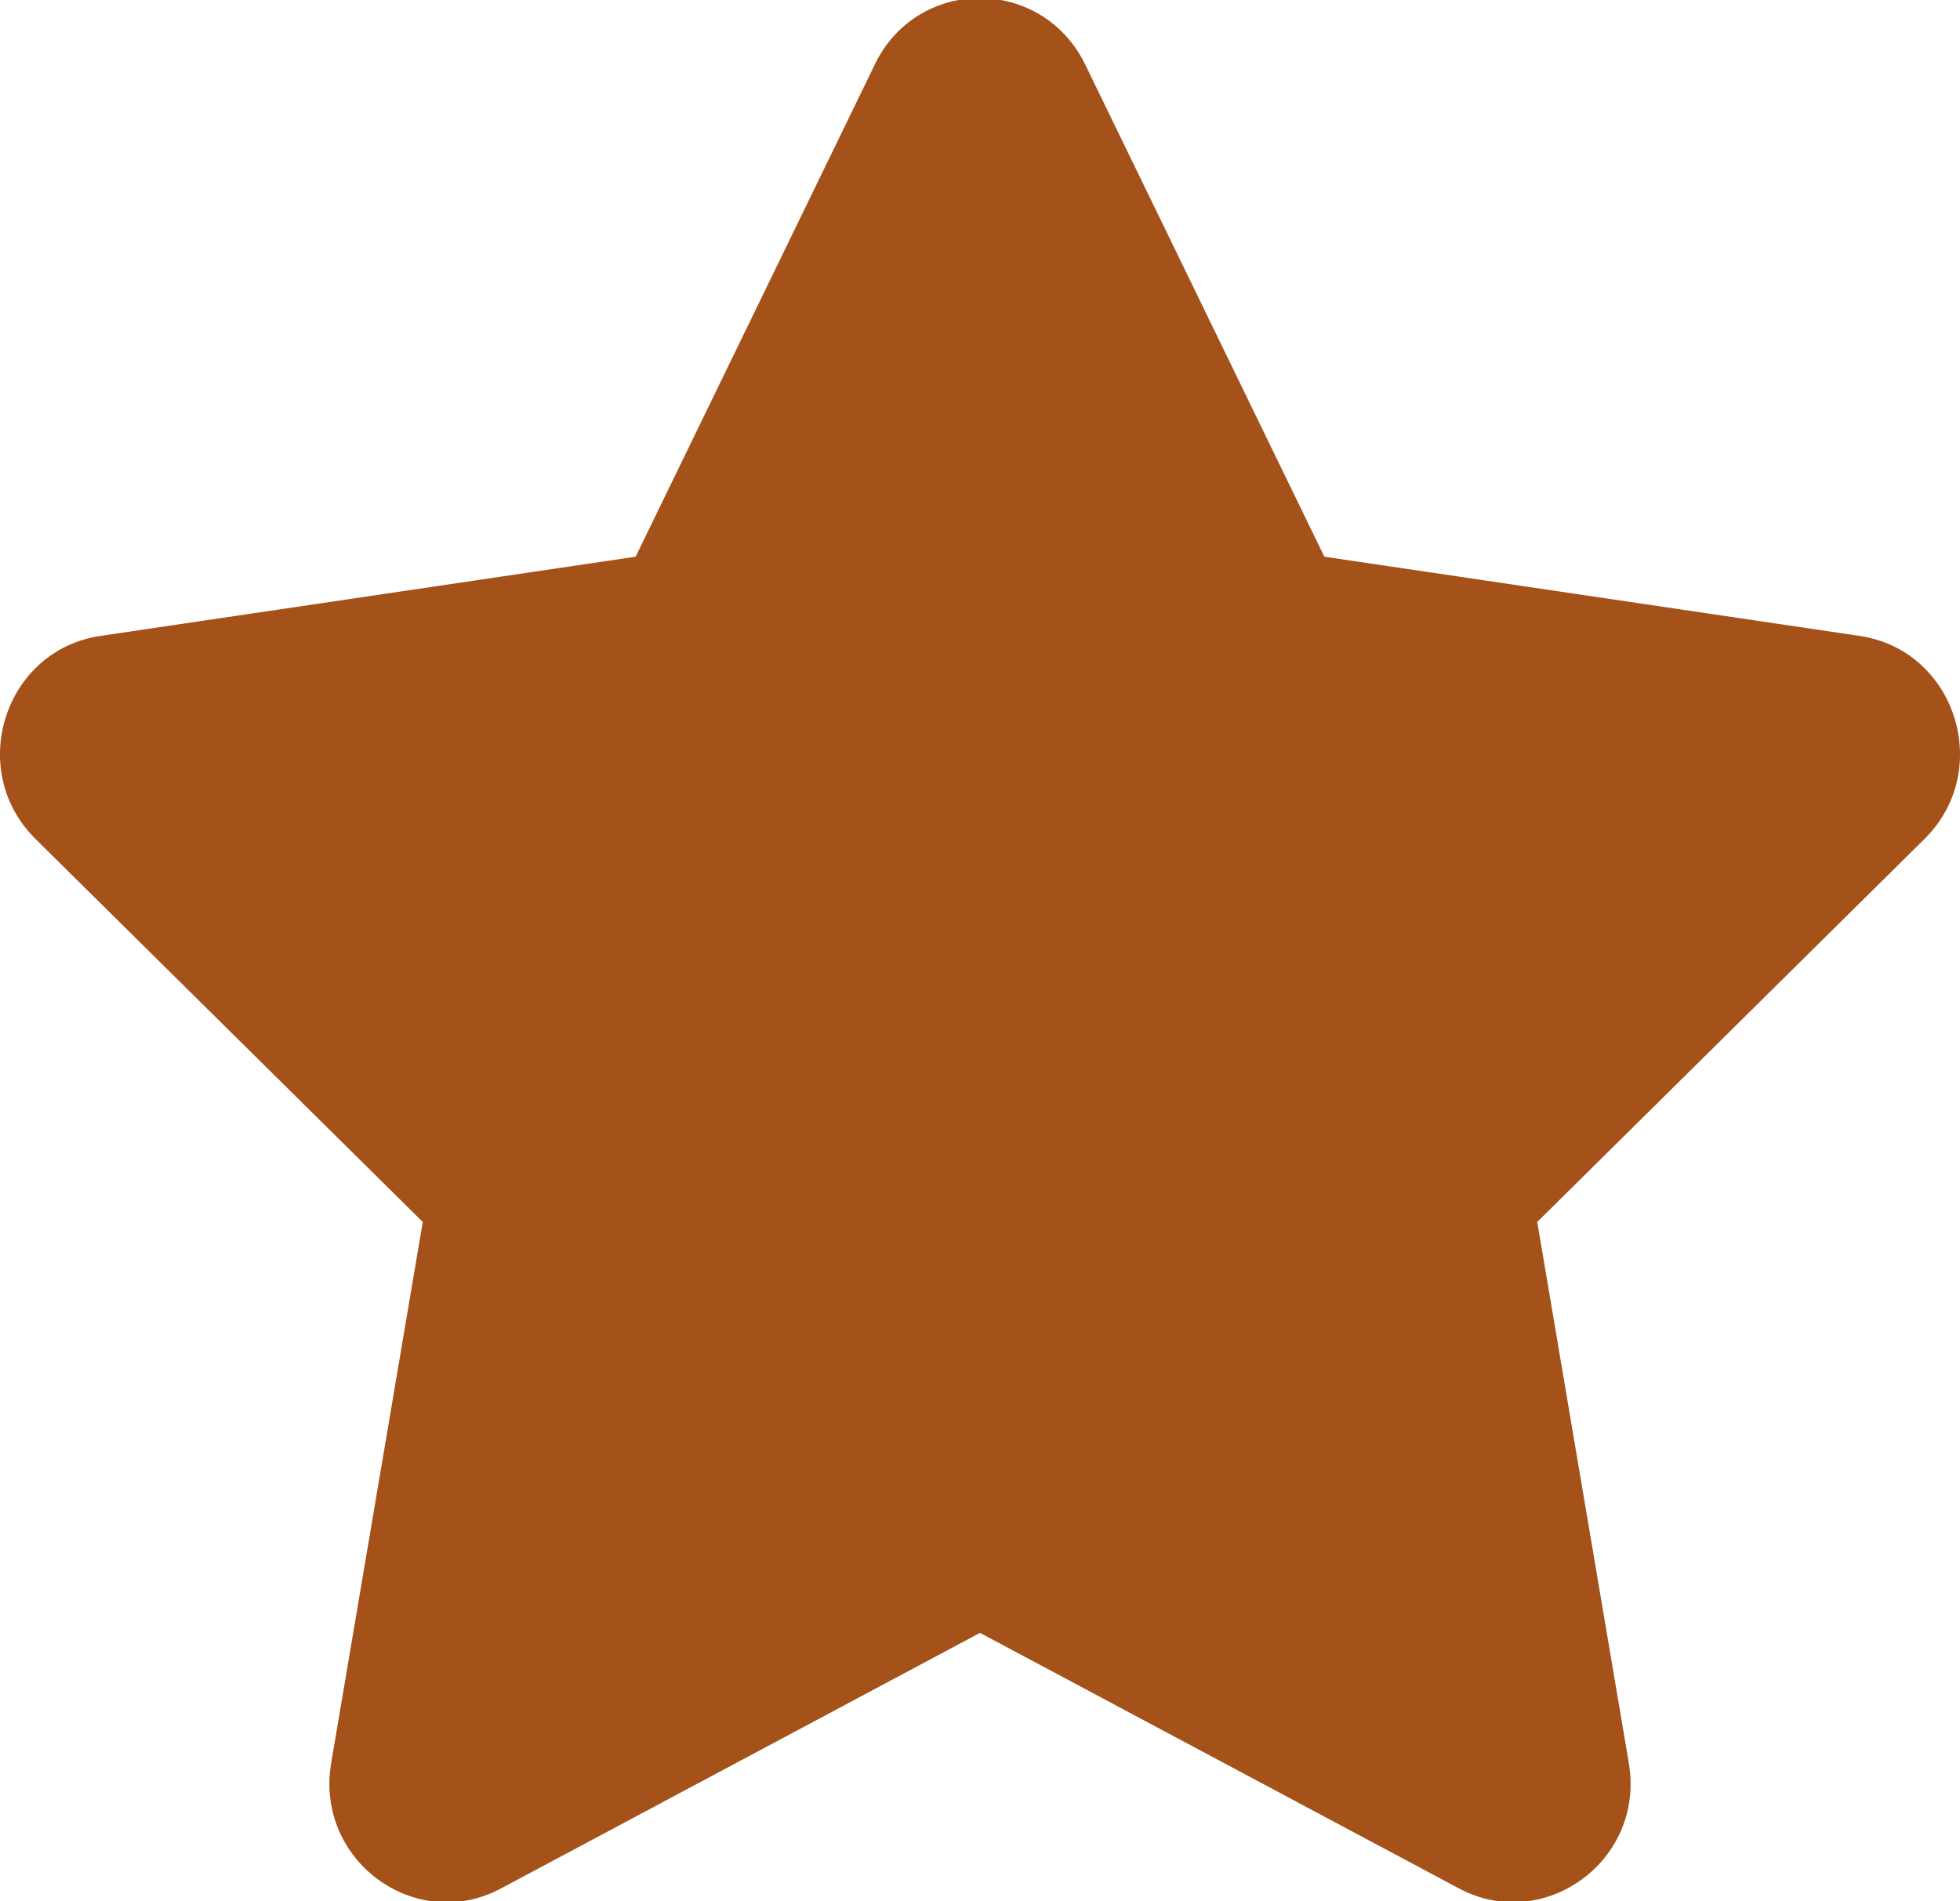
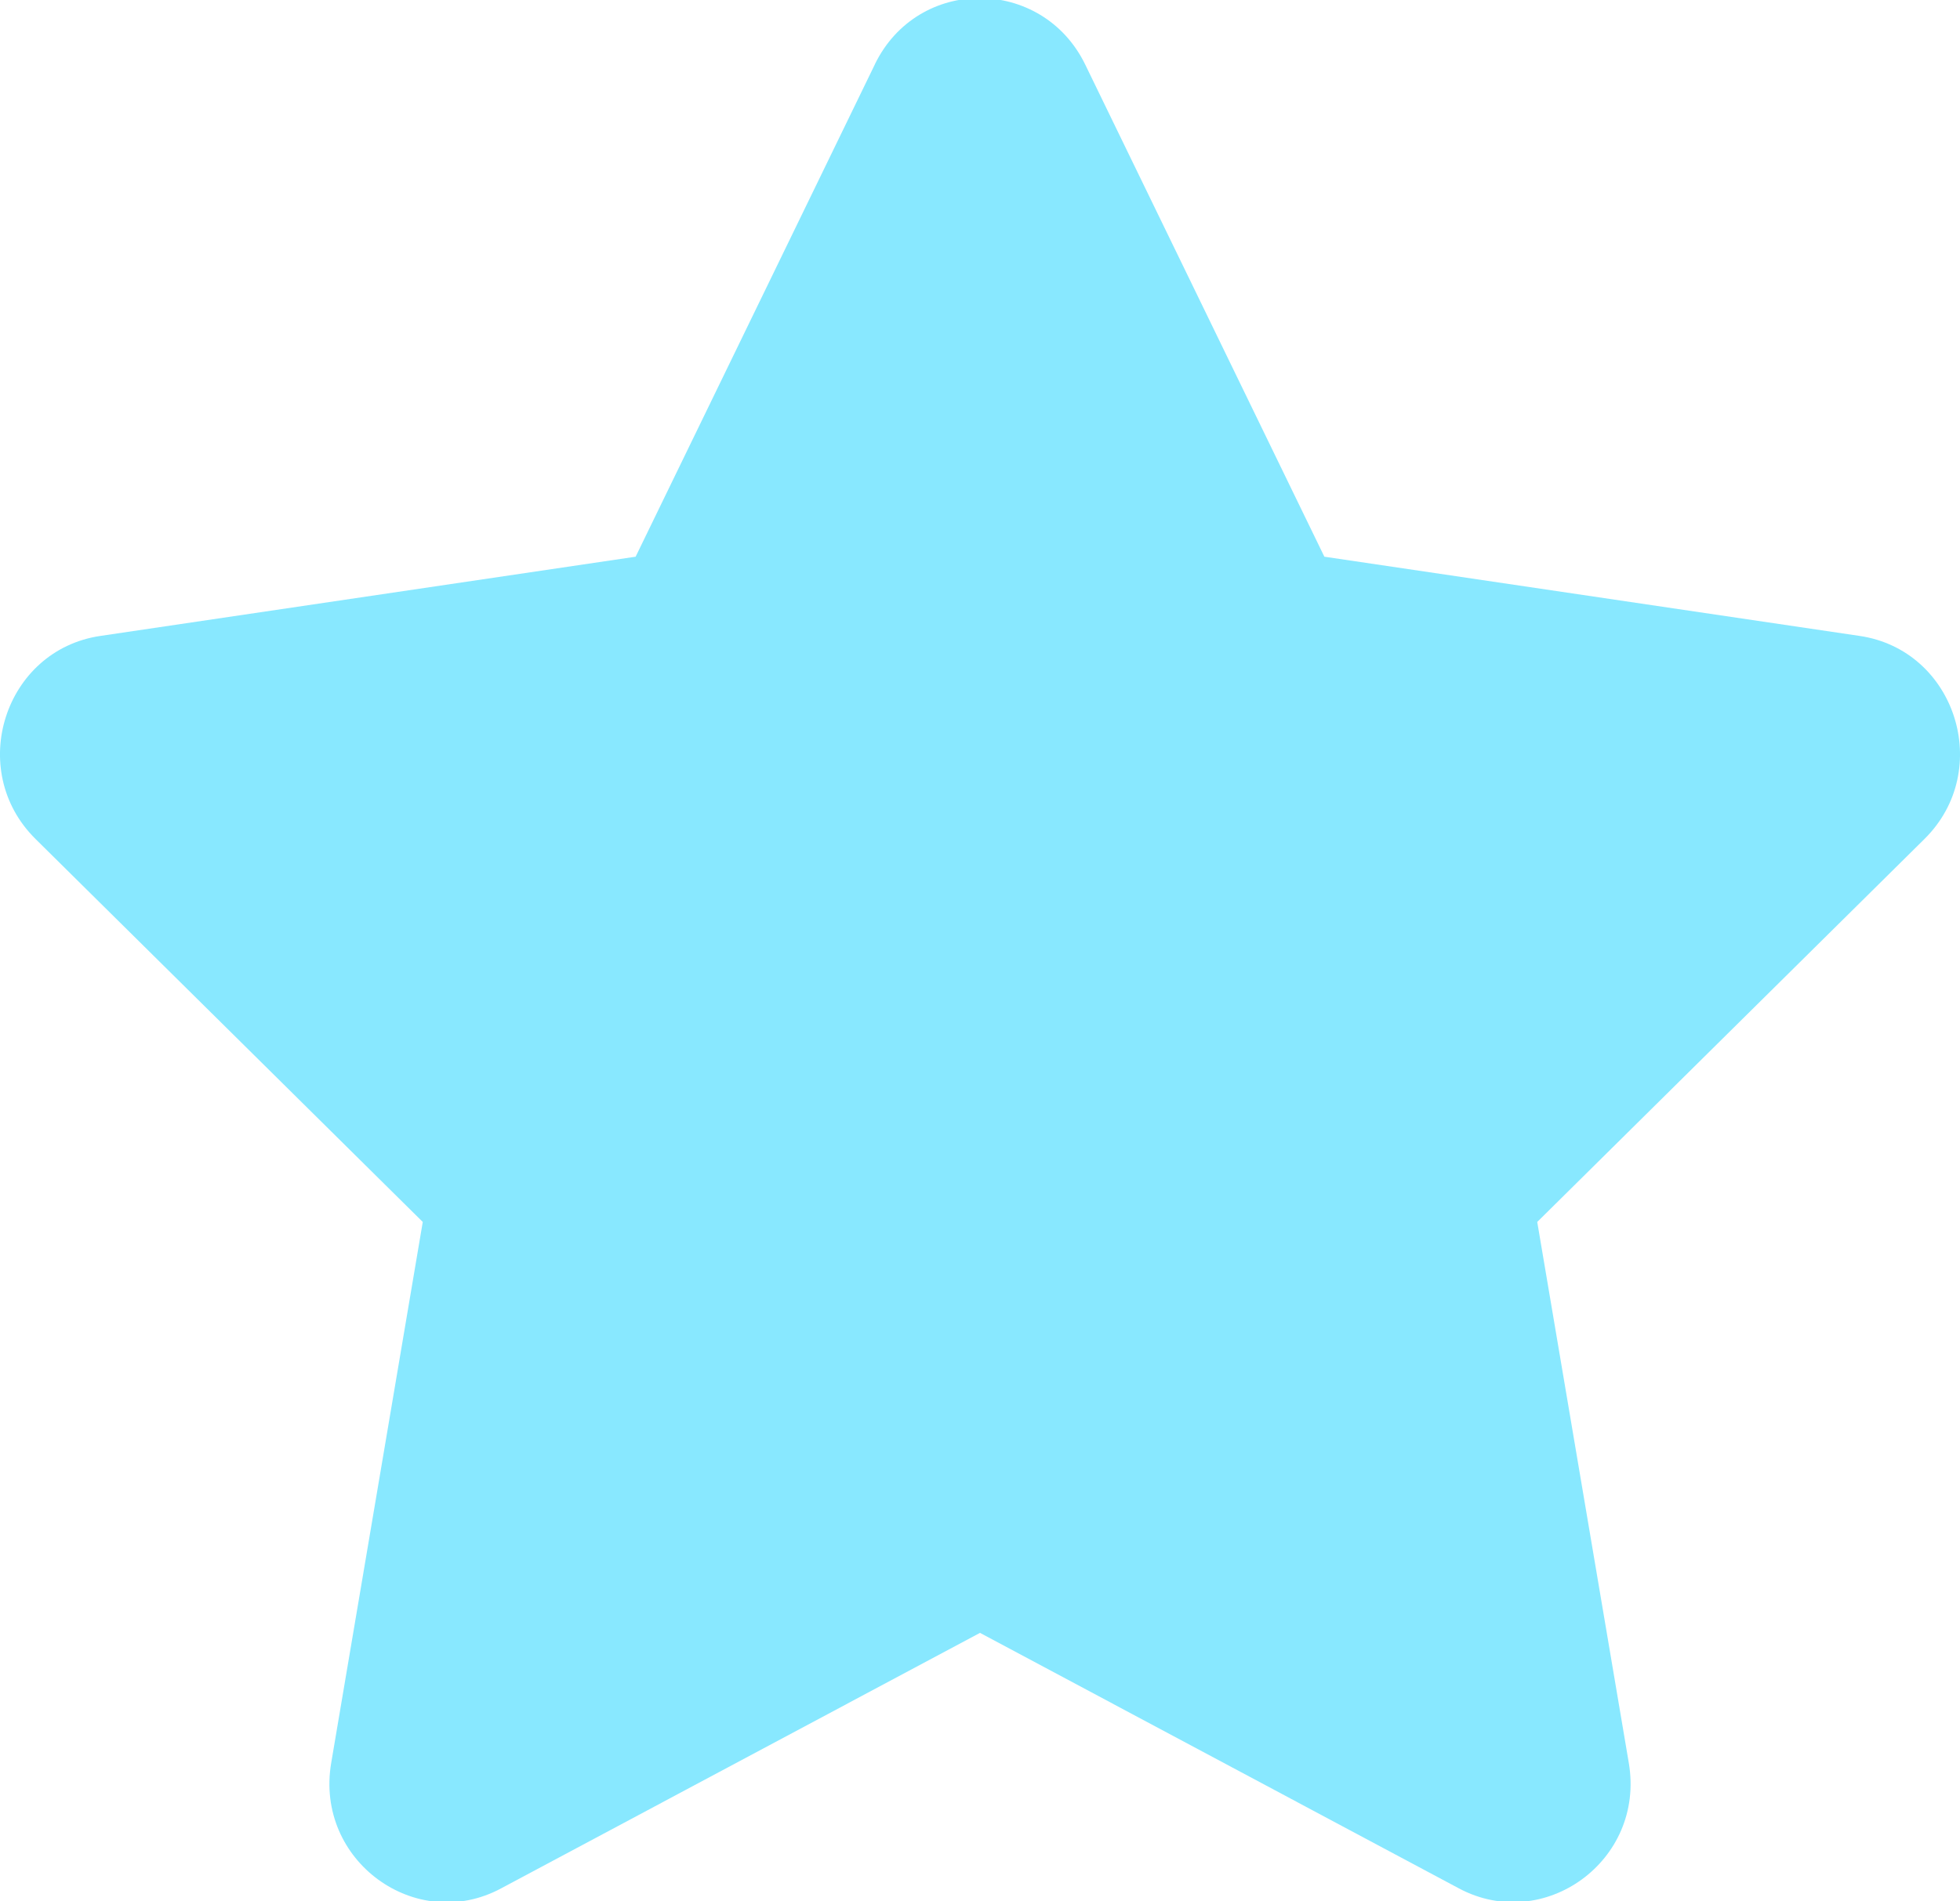
<svg xmlns="http://www.w3.org/2000/svg" aria-hidden="true" focusable="false" data-prefix="fas" data-icon="star" class="svg-inline--fa fa-star fa-w-18" role="img" viewBox="0 0 33 32" version="1.1" id="svg4" width="33" height="32">
  <defs id="defs8" />
-   <path fill="#a4511a" d="M 14.73,1.084 10.702,9.374 1.69,10.708 c -1.616,0.238 -2.264,2.26 -1.092,3.419 l 6.52,6.449 -1.542,9.111 c -0.278,1.647 1.431,2.88 2.862,2.11 L 16.5,27.495 l 8.062,4.302 c 1.431,0.764 3.14,-0.463 2.862,-2.11 l -1.542,-9.111 6.52,-6.449 c 1.172,-1.158 0.524,-3.181 -1.092,-3.419 L 22.298,9.374 18.27,1.084 c -0.722,-1.478 -2.813,-1.497 -3.541,0 z" id="path2" style="stroke-width:0.062" />
+   <path fill="#88e8ff" d="M 14.73,1.084 10.702,9.374 1.69,10.708 c -1.616,0.238 -2.264,2.26 -1.092,3.419 l 6.52,6.449 -1.542,9.111 c -0.278,1.647 1.431,2.88 2.862,2.11 L 16.5,27.495 l 8.062,4.302 c 1.431,0.764 3.14,-0.463 2.862,-2.11 l -1.542,-9.111 6.52,-6.449 c 1.172,-1.158 0.524,-3.181 -1.092,-3.419 L 22.298,9.374 18.27,1.084 c -0.722,-1.478 -2.813,-1.497 -3.541,0 z" id="path2" style="stroke-width:0.062" />
</svg>
